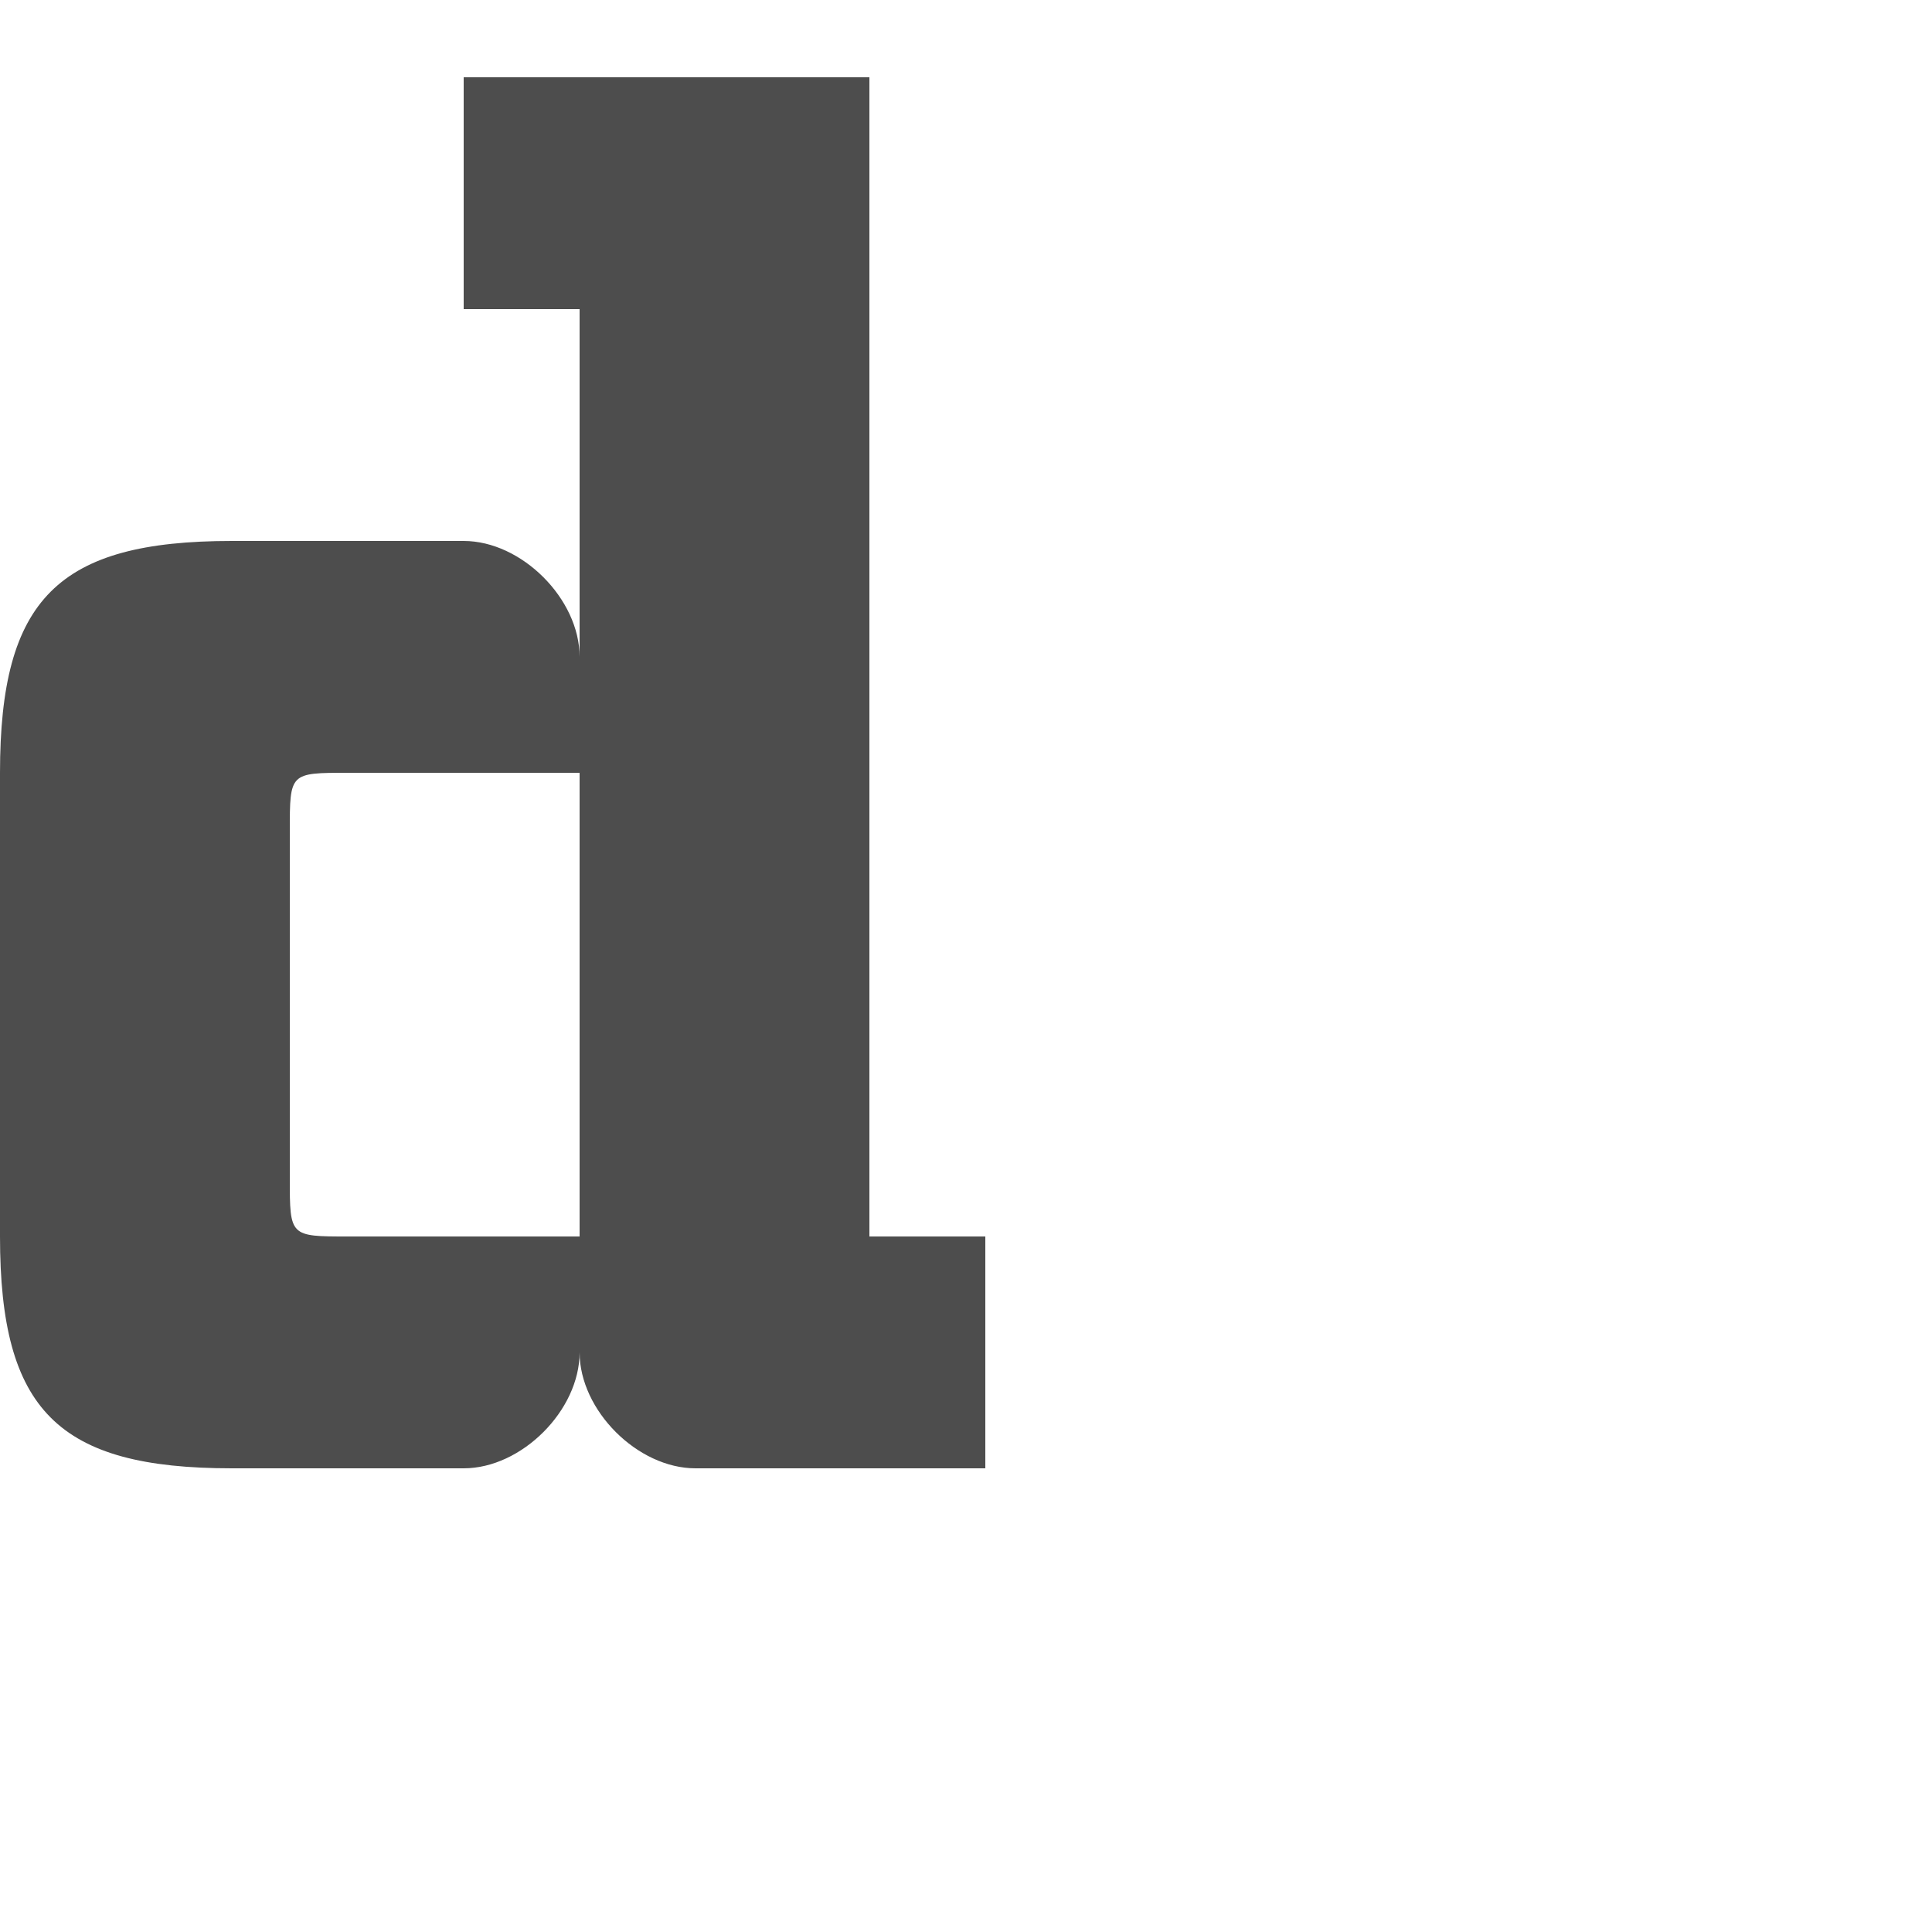
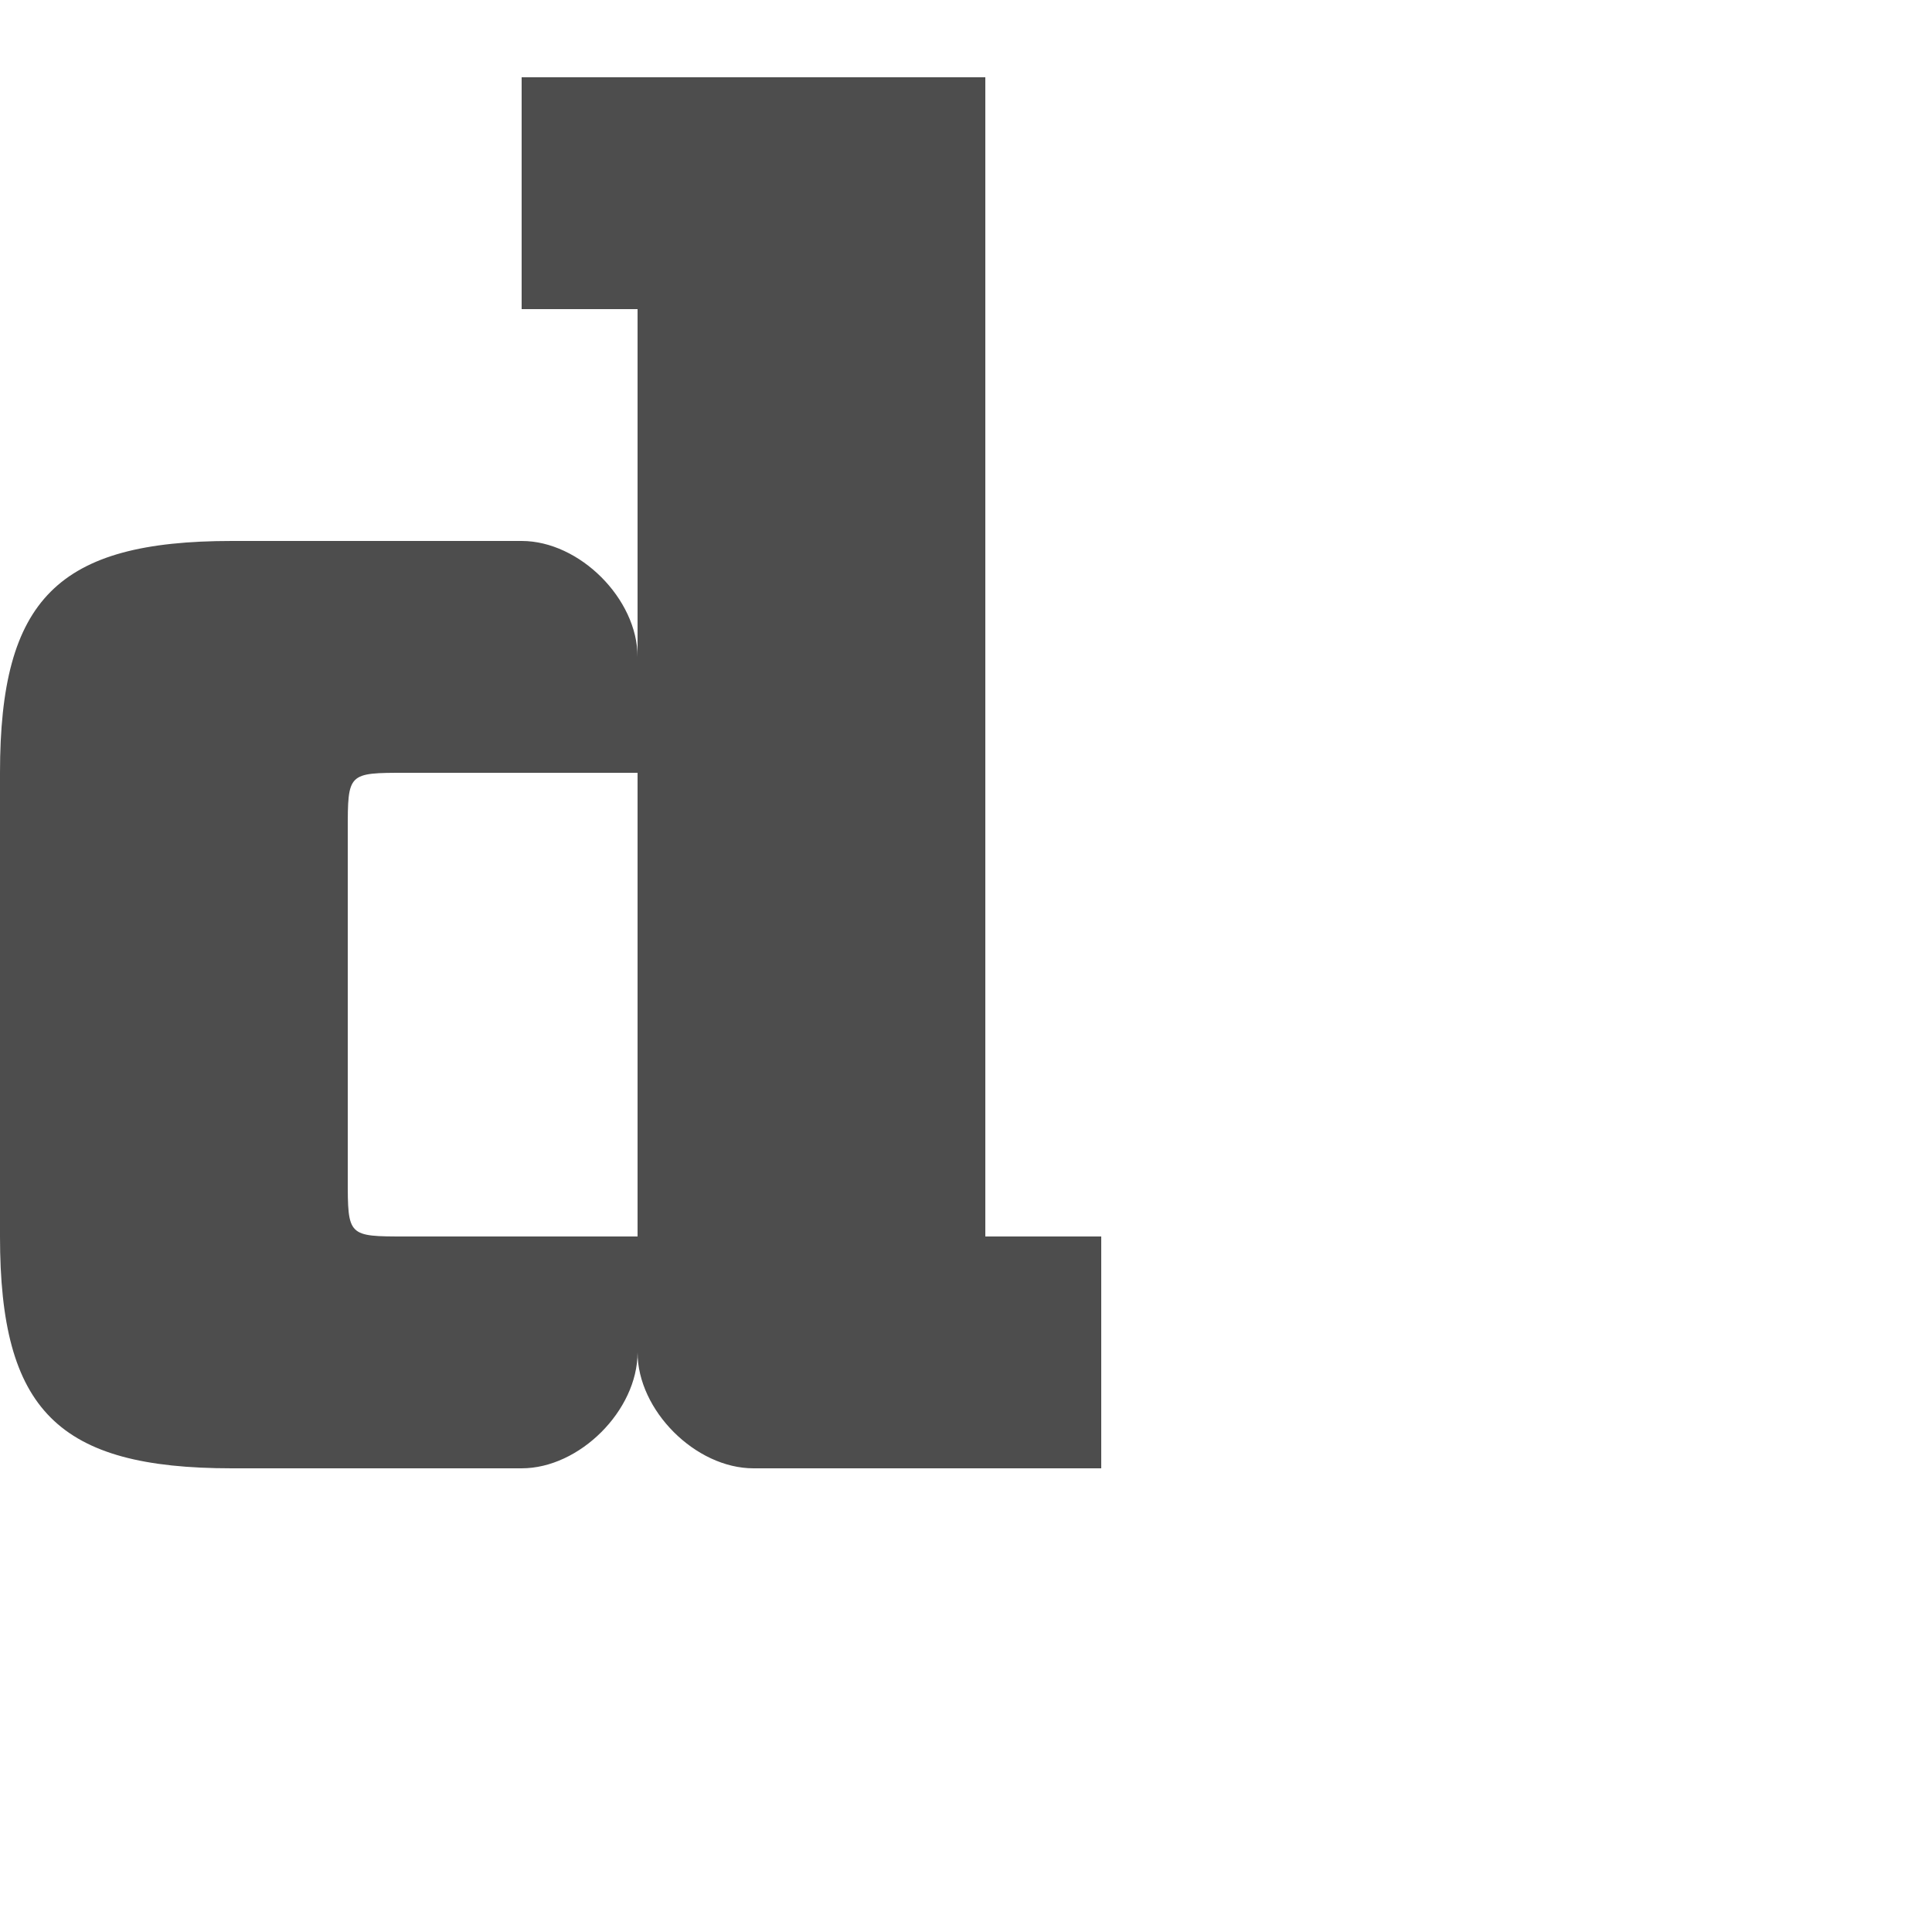
<svg xmlns="http://www.w3.org/2000/svg" width="1000" height="1000" id="svg3092" version="1.1">
  <defs id="defs5498" />
  <g id="layer1">
-     <path style="fill:#4d4d4d;fill-rule:evenodd;stroke:none" d="m 450,40 0,600 60,0 0,120 -150,0 C 330,760 300,730 300,700 300,730 270,760 240,760 L 120,760 C 30,760 0,730 0,640 L 0,400 c 0,-90 30,-120 120,-120 l 120,0 c 30,0 60,30 60,60 l 0,-180 -60,0 0,-120 z m -150,360 -120,10e-6 c -30,0 -30,0 -30,30 L 150,610 c 0,30 0,30 30,30 l 120,0 z" id="path3480-6" />
+     <path style="fill:#4d4d4d;fill-rule:evenodd;stroke:none" d="m 510,40 0,600 60,0 0,120 -180,0 C 360,760 330,730 330,700 330,730 300,760 270,760 L 120,760 C 30,760 0,730 0,640 L 0,400 c 0,-90 30,-120 120,-120 l 150,0 c 30,0 60,30 60,60 l 0,-180 -60,0 0,-120 z m -180,360 -120,10e-6 c -30,0 -30,0 -30,30 L 180,610 c 0,30 0,30 30,30 l 120,0 z" id="path3480-6" />
  </g>
</svg>
